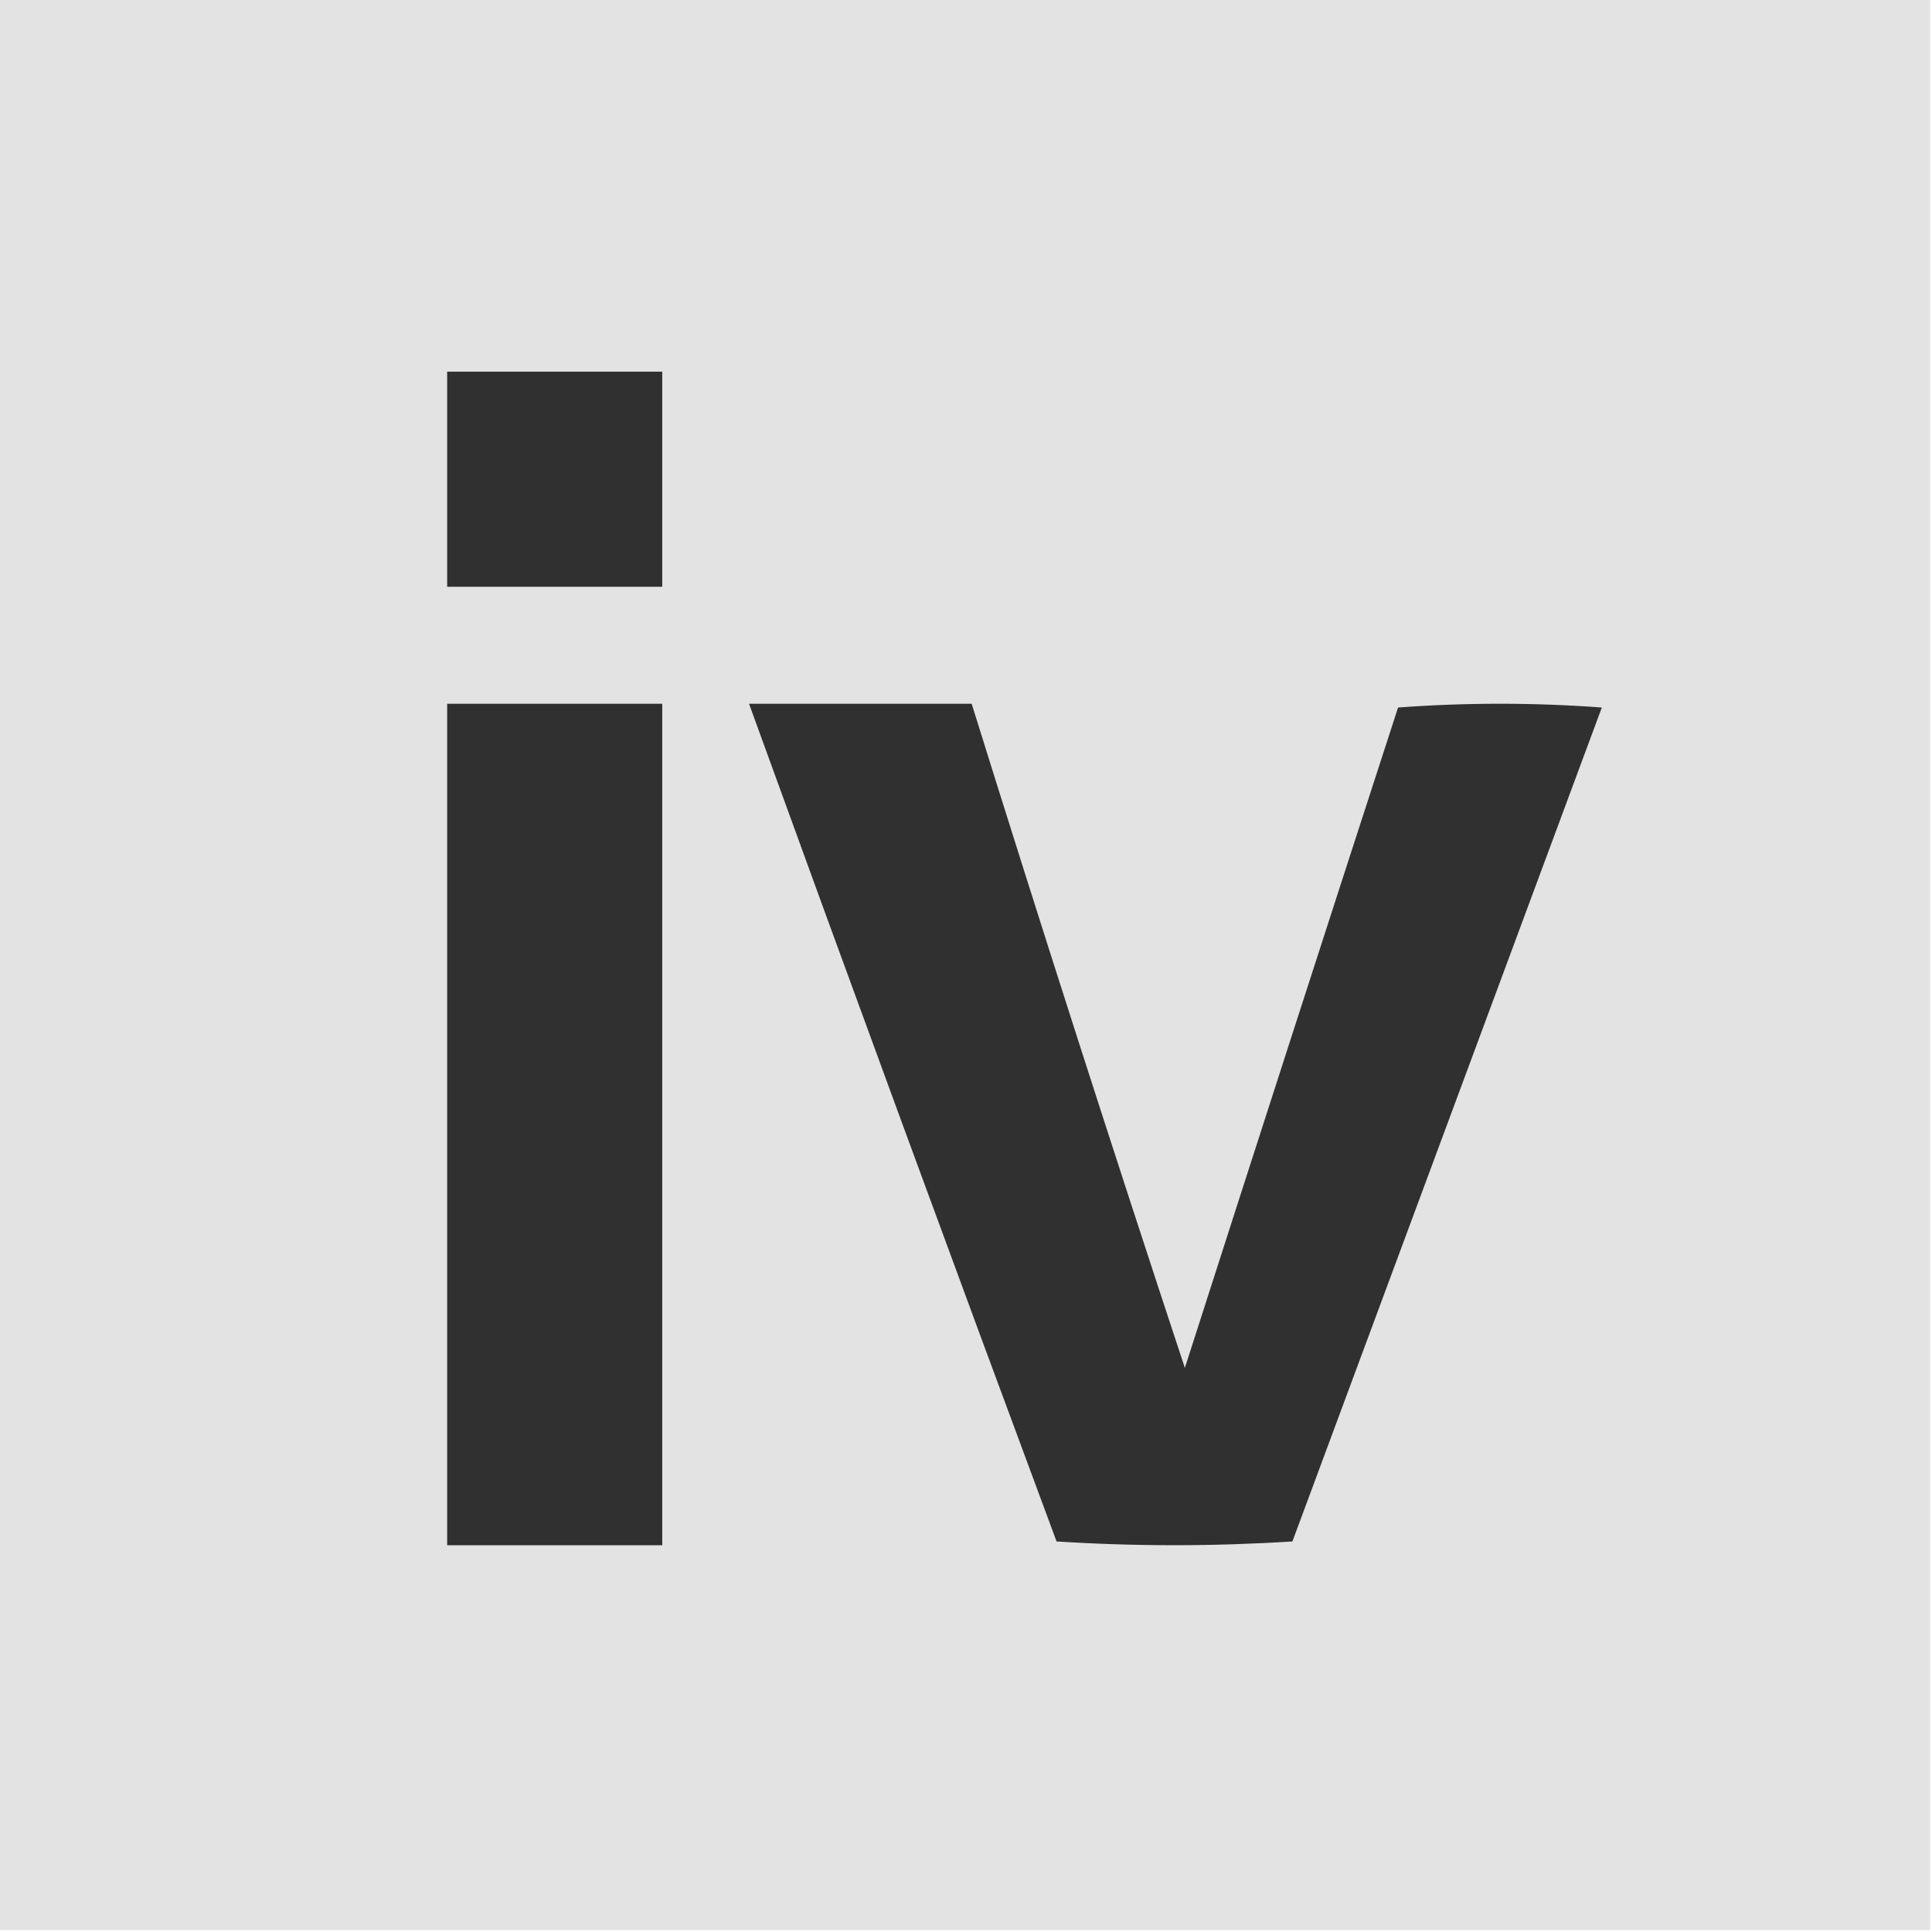
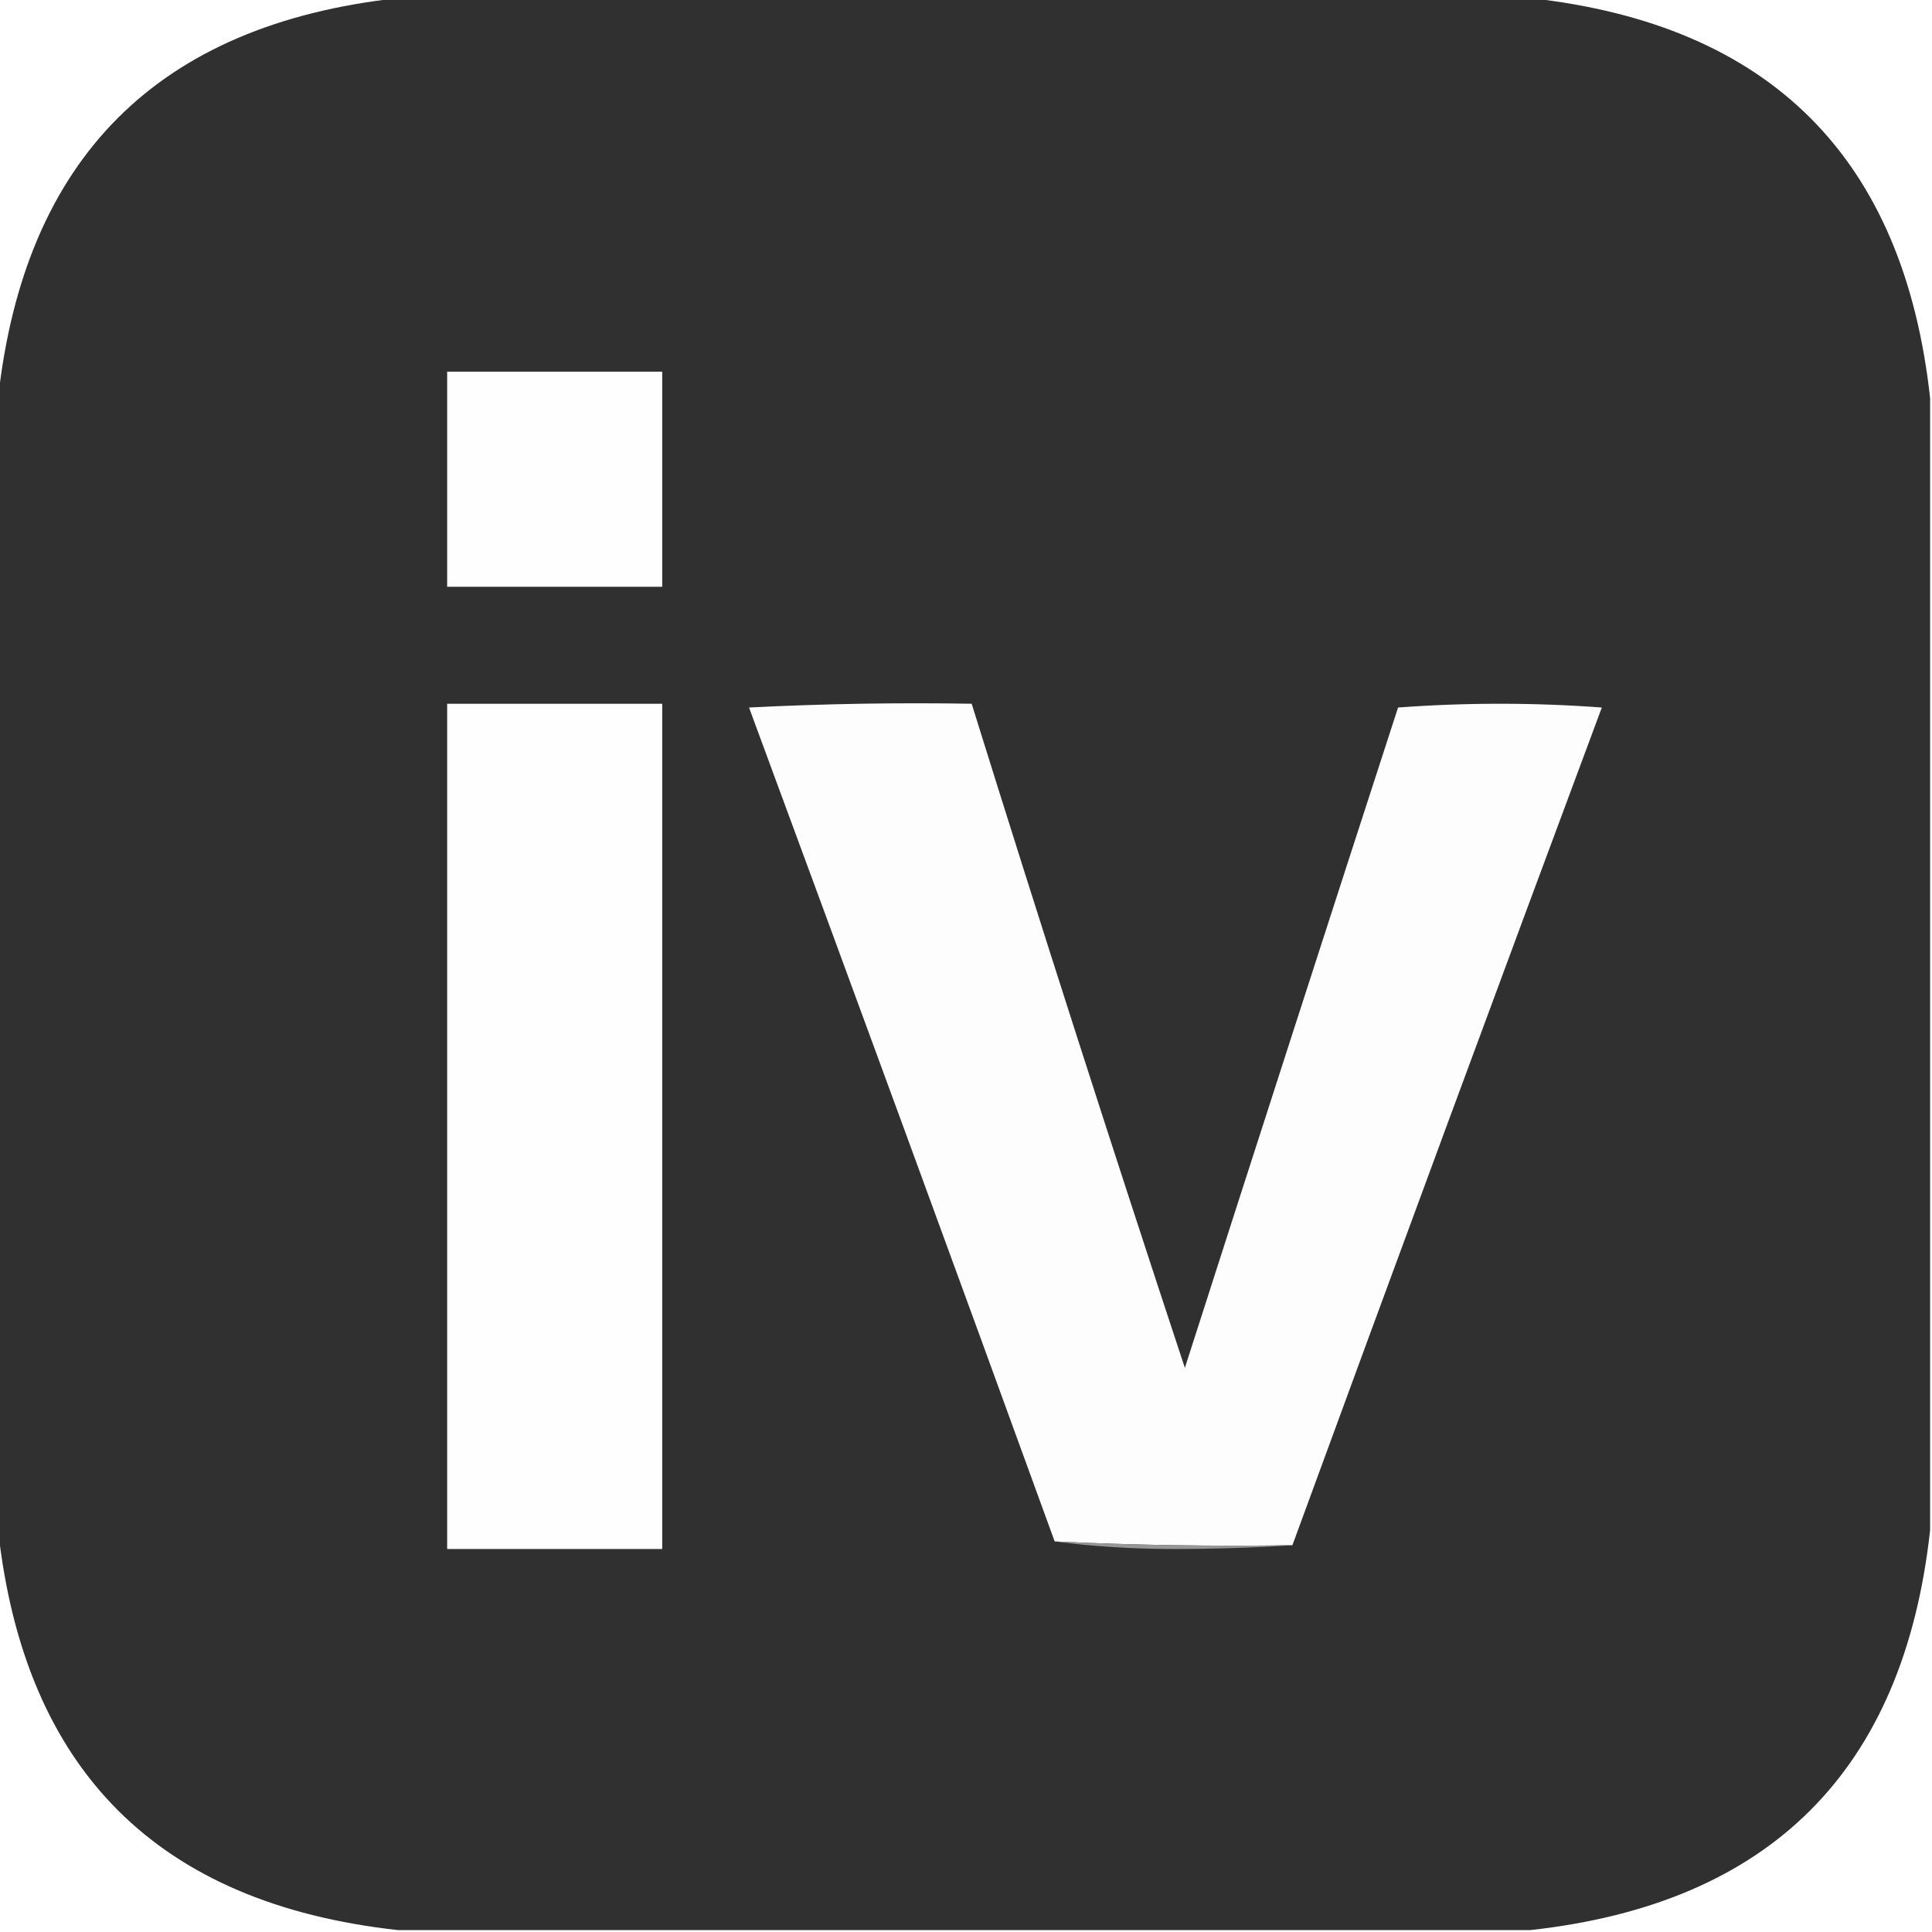
<svg xmlns="http://www.w3.org/2000/svg" version="1.1" width="512px" height="512px" style="shape-rendering:geometricPrecision; text-rendering:geometricPrecision; image-rendering:optimizeQuality; fill-rule:evenodd; clip-rule:evenodd">
  <g>
-     <path style="opacity:1" fill="#e3e3e3" d="M -0.5,-0.5 C 170.167,-0.5 340.833,-0.5 511.5,-0.5C 511.5,170.167 511.5,340.833 511.5,511.5C 340.833,511.5 170.167,511.5 -0.5,511.5C -0.5,340.833 -0.5,170.167 -0.5,-0.5 Z" />
+     <path style="opacity:0.999" fill="#303030" d="M 105.5,-0.5 C 205.5,-0.5 305.5,-0.5 405.5,-0.5C 469.167,6.5 504.5,41.833 511.5,105.5C 511.5,205.5 511.5,305.5 511.5,405.5C 504.5,469.167 469.167,504.5 405.5,511.5C 305.5,511.5 205.5,511.5 105.5,511.5C 41.833,504.5 6.5,469.167 -0.5,405.5C -0.5,305.5 -0.5,205.5 -0.5,105.5C 6.5,41.833 41.833,6.5 105.5,-0.5 Z" />
  </g>
  <g>
-     <path style="opacity:1" fill="#303030" d="M 118.5,98.5 C 137.5,98.5 156.5,98.5 175.5,98.5C 175.5,117.5 175.5,136.5 175.5,155.5C 156.5,155.5 137.5,155.5 118.5,155.5C 118.5,136.5 118.5,117.5 118.5,98.5 Z" />
+     <path style="opacity:1" fill="#fefefe" d="M 118.5,98.5 C 137.5,98.5 156.5,98.5 175.5,98.5C 175.5,117.5 175.5,136.5 175.5,155.5C 156.5,155.5 137.5,155.5 118.5,155.5C 118.5,136.5 118.5,117.5 118.5,98.5 Z" />
  </g>
  <g>
-     <path style="opacity:1" fill="#2f302f" d="M 118.5,186.5 C 137.5,186.5 156.5,186.5 175.5,186.5C 175.5,260.833 175.5,335.167 175.5,409.5C 156.5,409.5 137.5,409.5 118.5,409.5C 118.5,335.167 118.5,260.833 118.5,186.5 Z" />
+     <path style="opacity:1" fill="#fefefe" d="M 118.5,186.5 C 137.5,186.5 156.5,186.5 175.5,186.5C 175.5,261.167 175.5,335.833 175.5,410.5C 156.5,410.5 137.5,410.5 118.5,410.5C 118.5,335.833 118.5,261.167 118.5,186.5 Z" />
  </g>
  <g>
-     <path style="opacity:1" fill="#303030" d="M 198.5,186.5 C 218.167,186.5 237.833,186.5 257.5,186.5C 275.827,245.313 294.66,303.98 314,362.5C 332.734,304.13 351.568,245.797 370.5,187.5C 388.5,186.167 406.5,186.167 424.5,187.5C 397.167,261.167 369.833,334.833 342.5,408.5C 321.602,409.826 300.768,409.826 280,408.5C 252.542,334.588 225.375,260.588 198.5,186.5 Z" />
+     <path style="opacity:1" fill="#fdfdfd" d="M 342.5,409.5 C 321.424,409.821 300.424,409.488 279.5,408.5C 252.704,334.78 225.704,261.113 198.5,187.5C 218.155,186.5 237.822,186.167 257.5,186.5C 275.827,245.313 294.66,303.98 314,362.5C 332.734,304.13 351.568,245.797 370.5,187.5C 388.5,186.167 406.5,186.167 424.5,187.5C 396.963,261.447 369.63,335.447 342.5,409.5 Z" />
+   </g>
+   <g>
+     <path style="opacity:1" fill="#969696" d="M 279.5,408.5 C 300.424,409.488 321.424,409.821 342.5,409.5C 332.172,410.167 321.672,410.5 311,410.5C 300.145,410.499 289.645,409.832 279.5,408.5 Z" />
  </g>
</svg>
